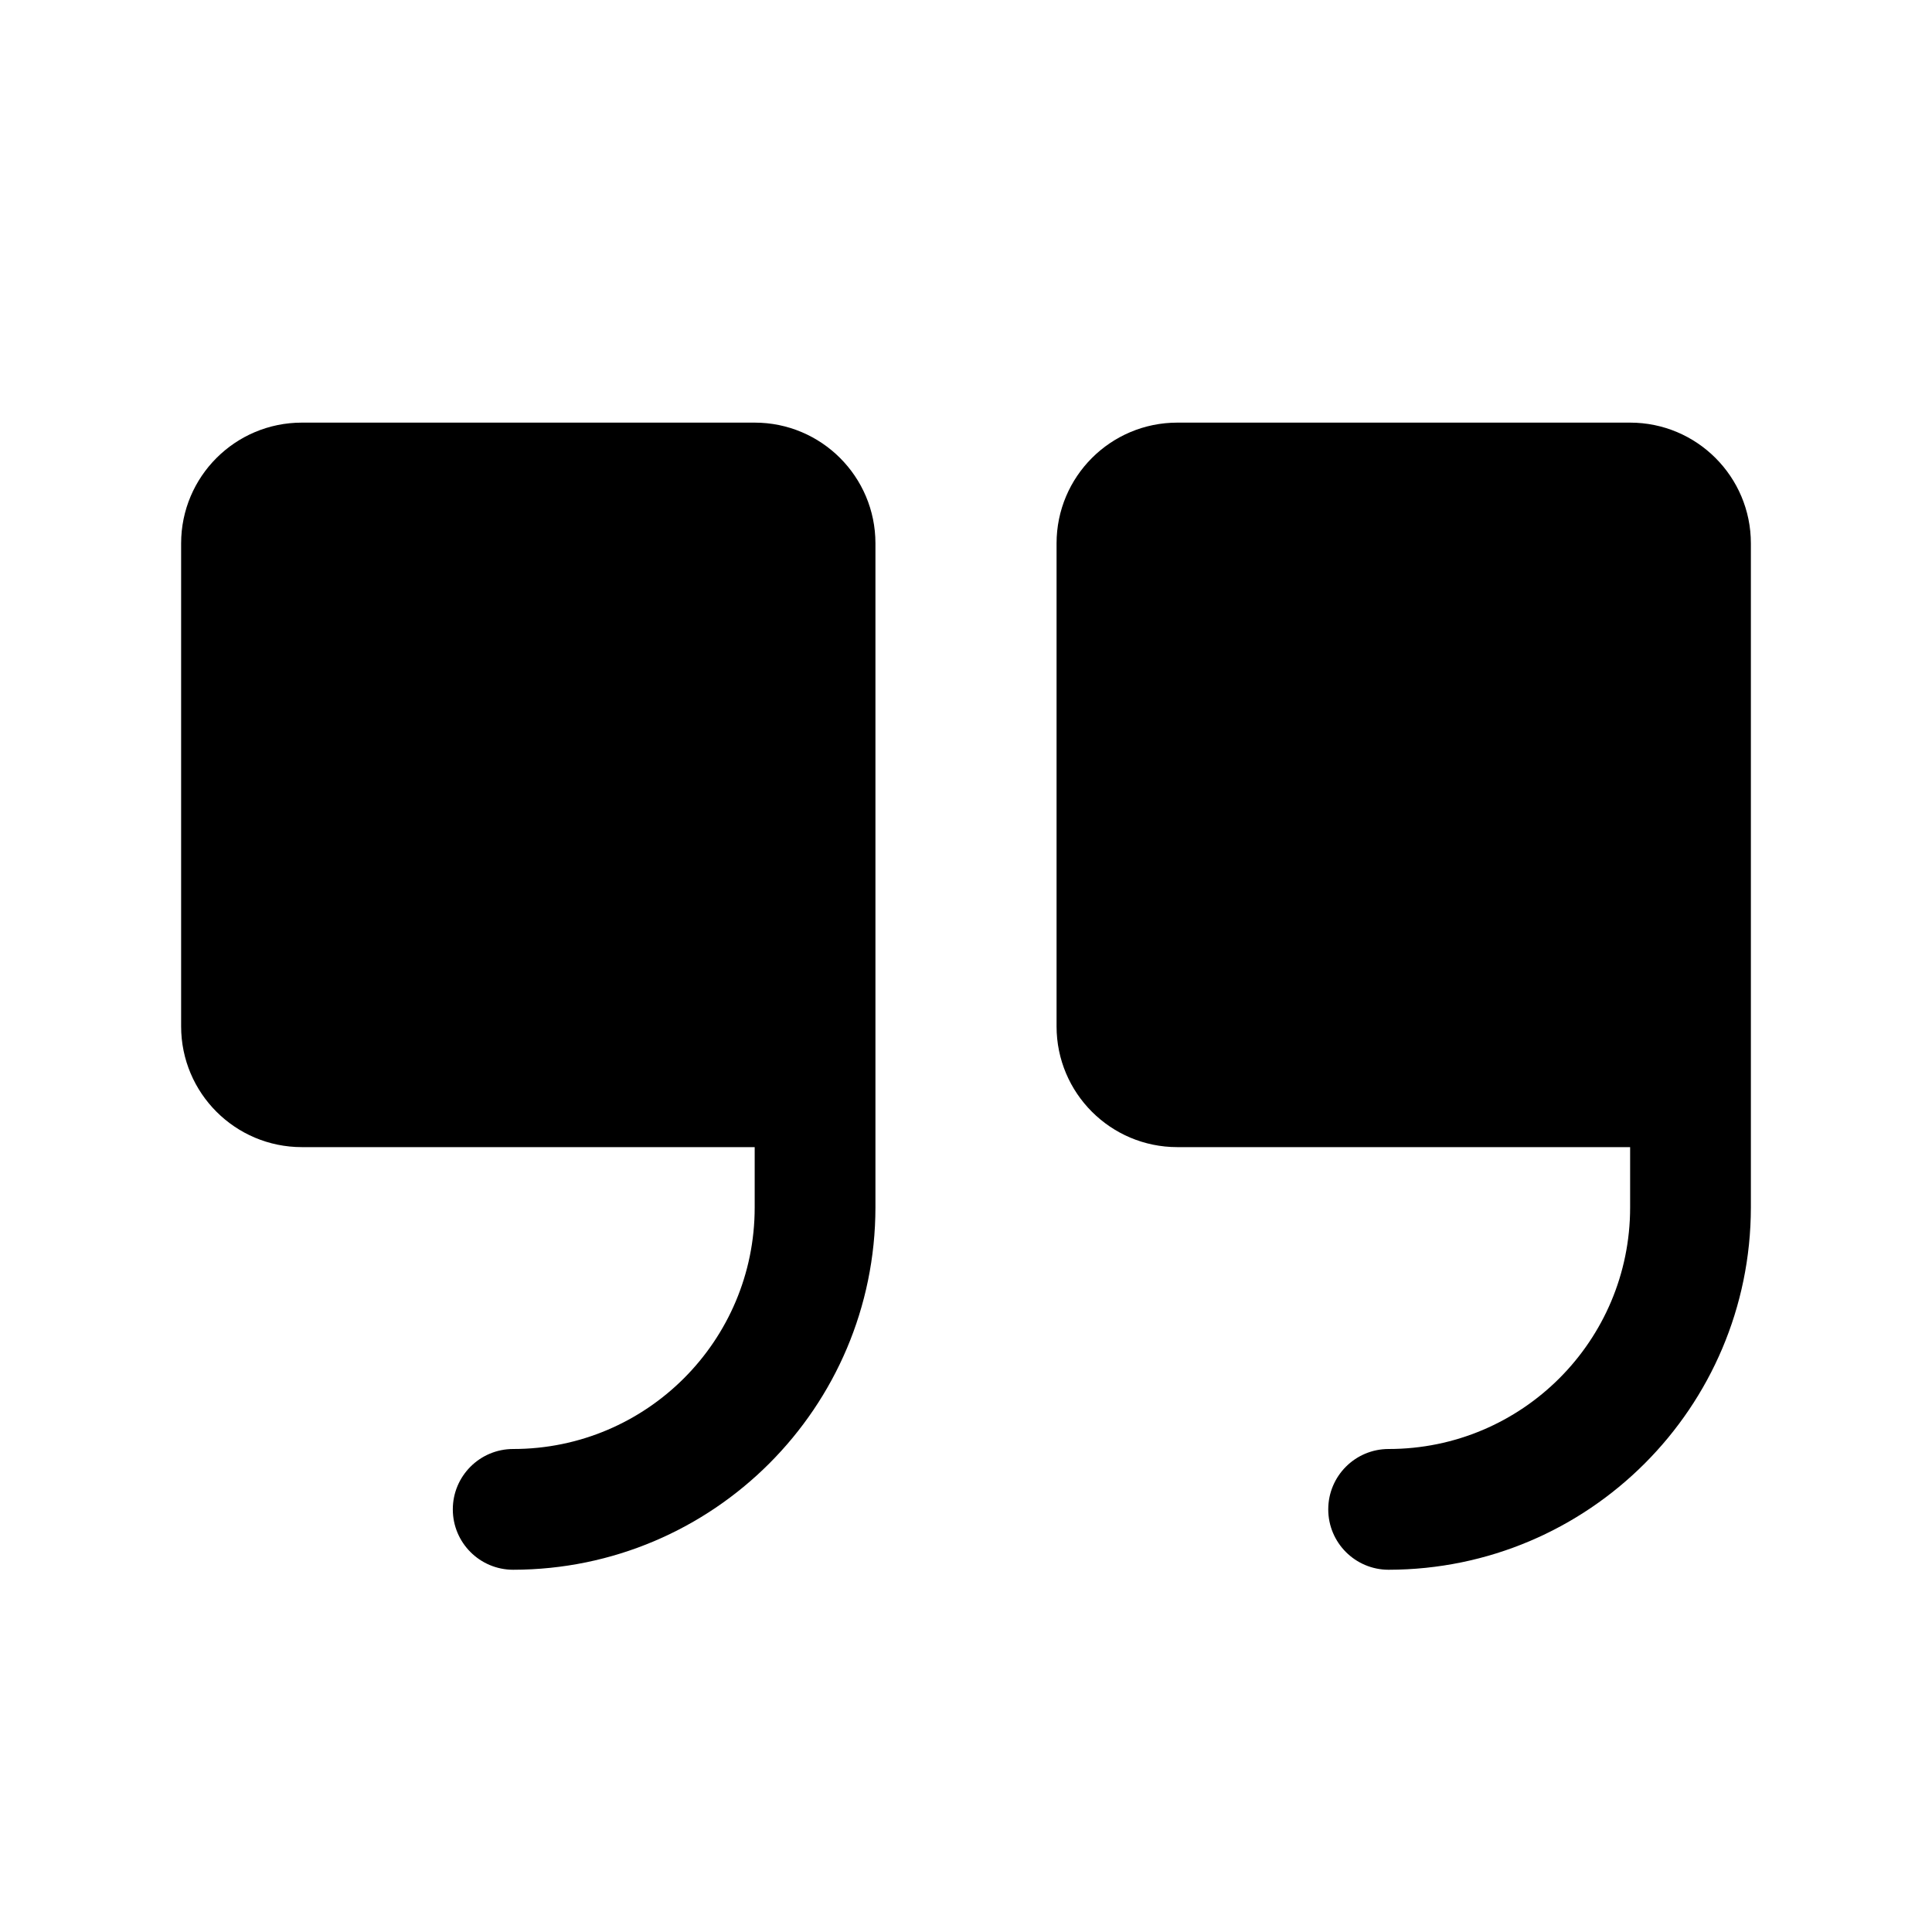
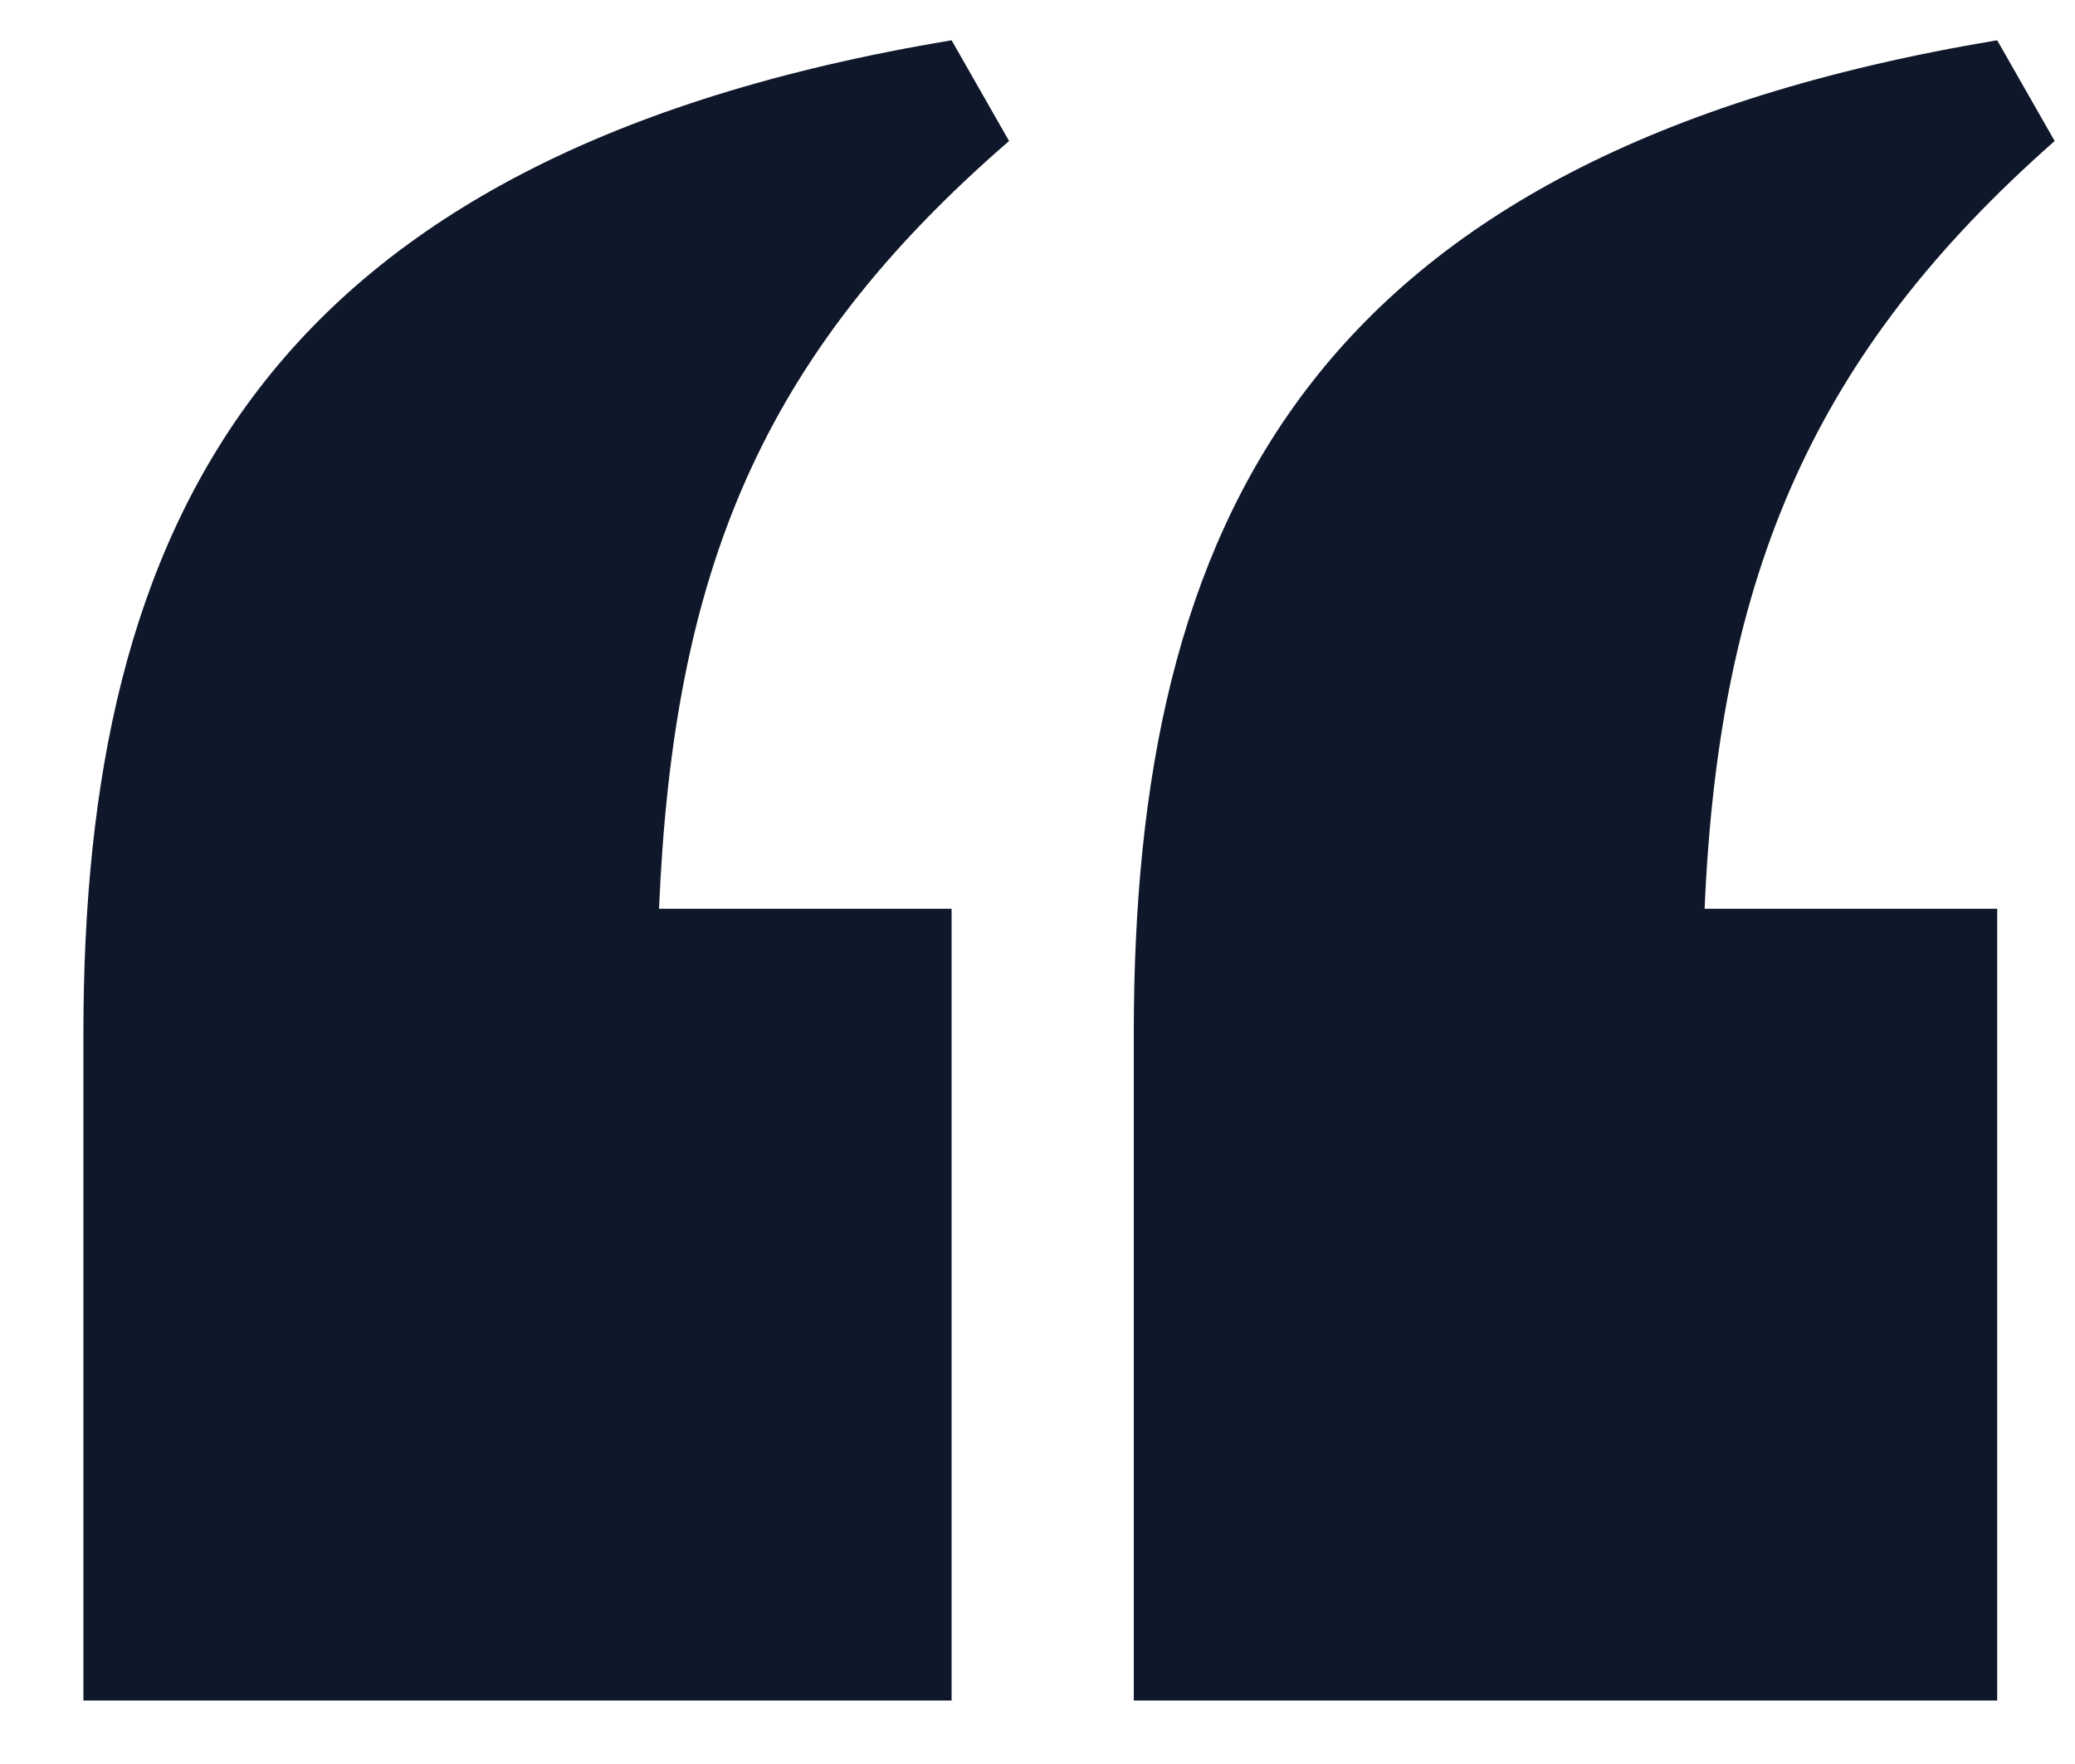
- <svg xmlns="http://www.w3.org/2000/svg" width="32" height="32" fill="#000000" viewBox="0 0 256 256">
-   <path d="M116,72v88a48.05,48.05,0,0,1-48,48,8,8,0,0,1,0-16,32,32,0,0,0,32-32v-8H40a16,16,0,0,1-16-16V72A16,16,0,0,1,40,56h60A16,16,0,0,1,116,72ZM216,56H156a16,16,0,0,0-16,16v64a16,16,0,0,0,16,16h60v8a32,32,0,0,1-32,32,8,8,0,0,0,0,16,48.05,48.05,0,0,0,48-48V72A16,16,0,0,0,216,56Z" />
+ <svg xmlns="http://www.w3.org/2000/svg" width="20" height="17" viewBox="0 0 20 17" fill="none">
+   <path d="M10.928 9.96C10.928 5.058 12.592 1.498 19.25 0.388L19.804 1.359C17.493 3.394 16.568 5.521 16.43 8.758H19.25V16.388H10.928V9.96ZM0.804 9.96C0.804 5.058 2.515 1.498 9.172 0.388L9.726 1.359C7.322 3.44 6.49 5.521 6.352 8.758H9.172V16.388H0.804V9.96Z" fill="#0F172A" />
</svg>
